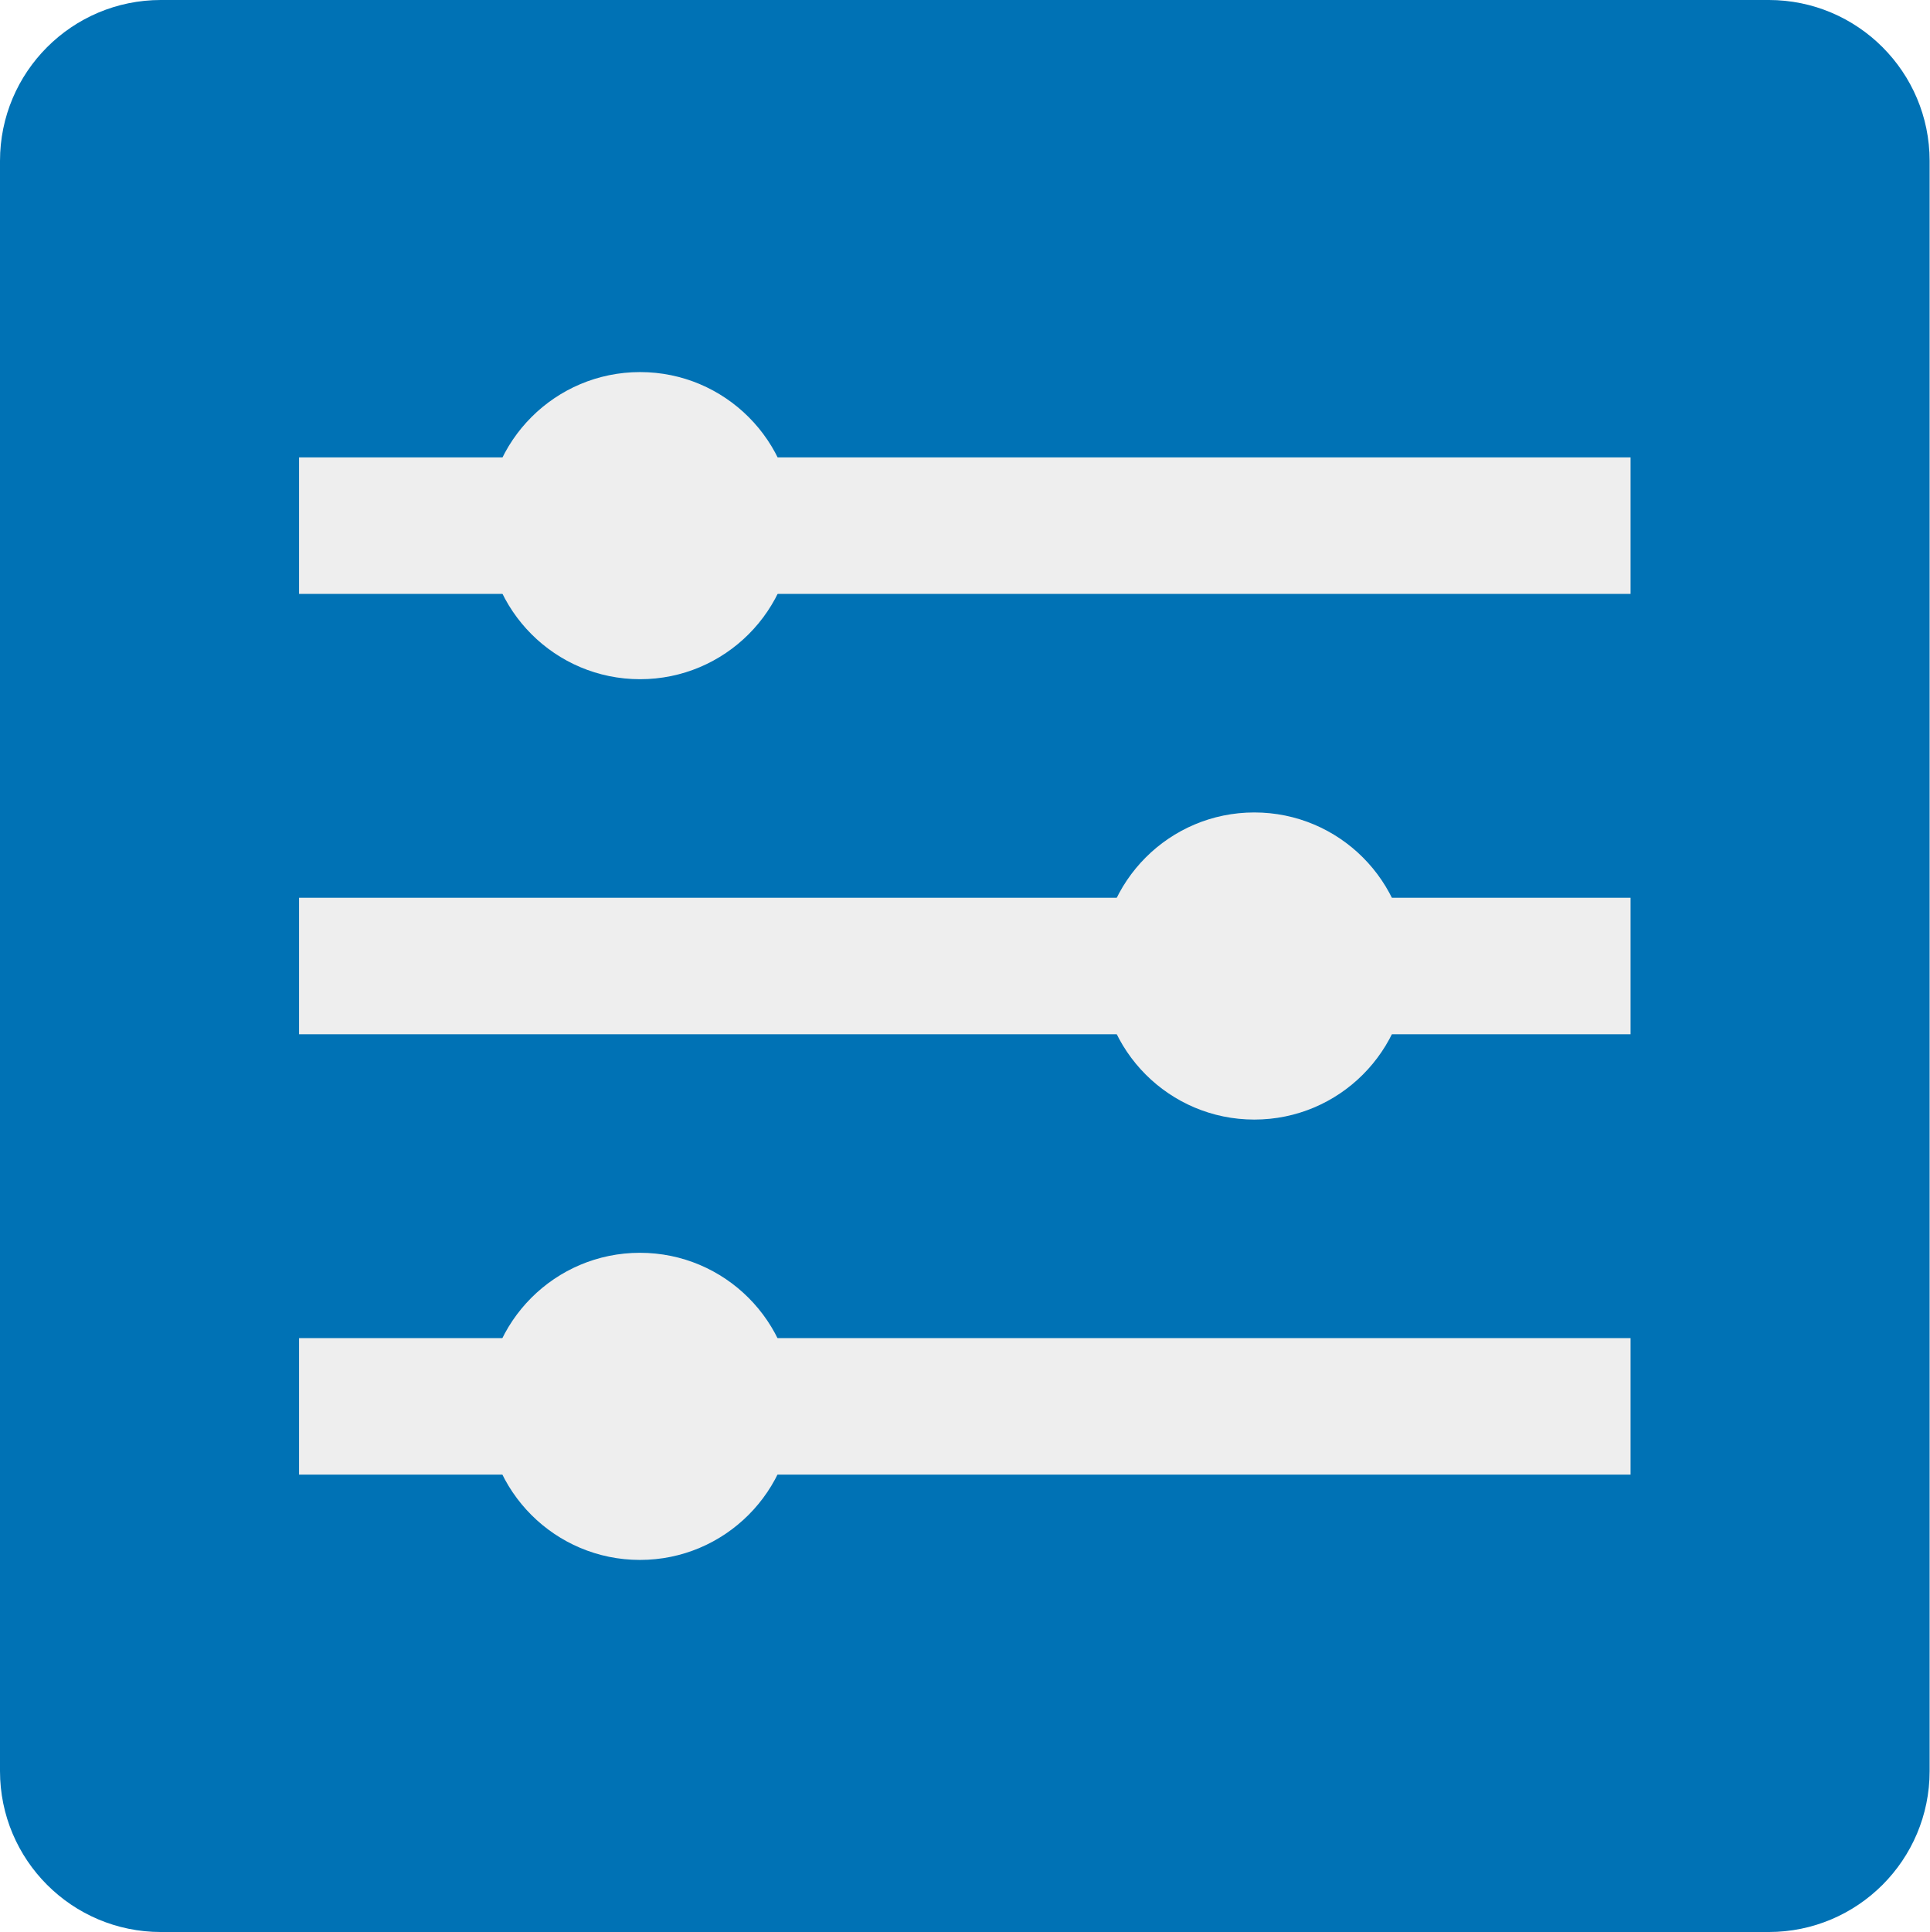
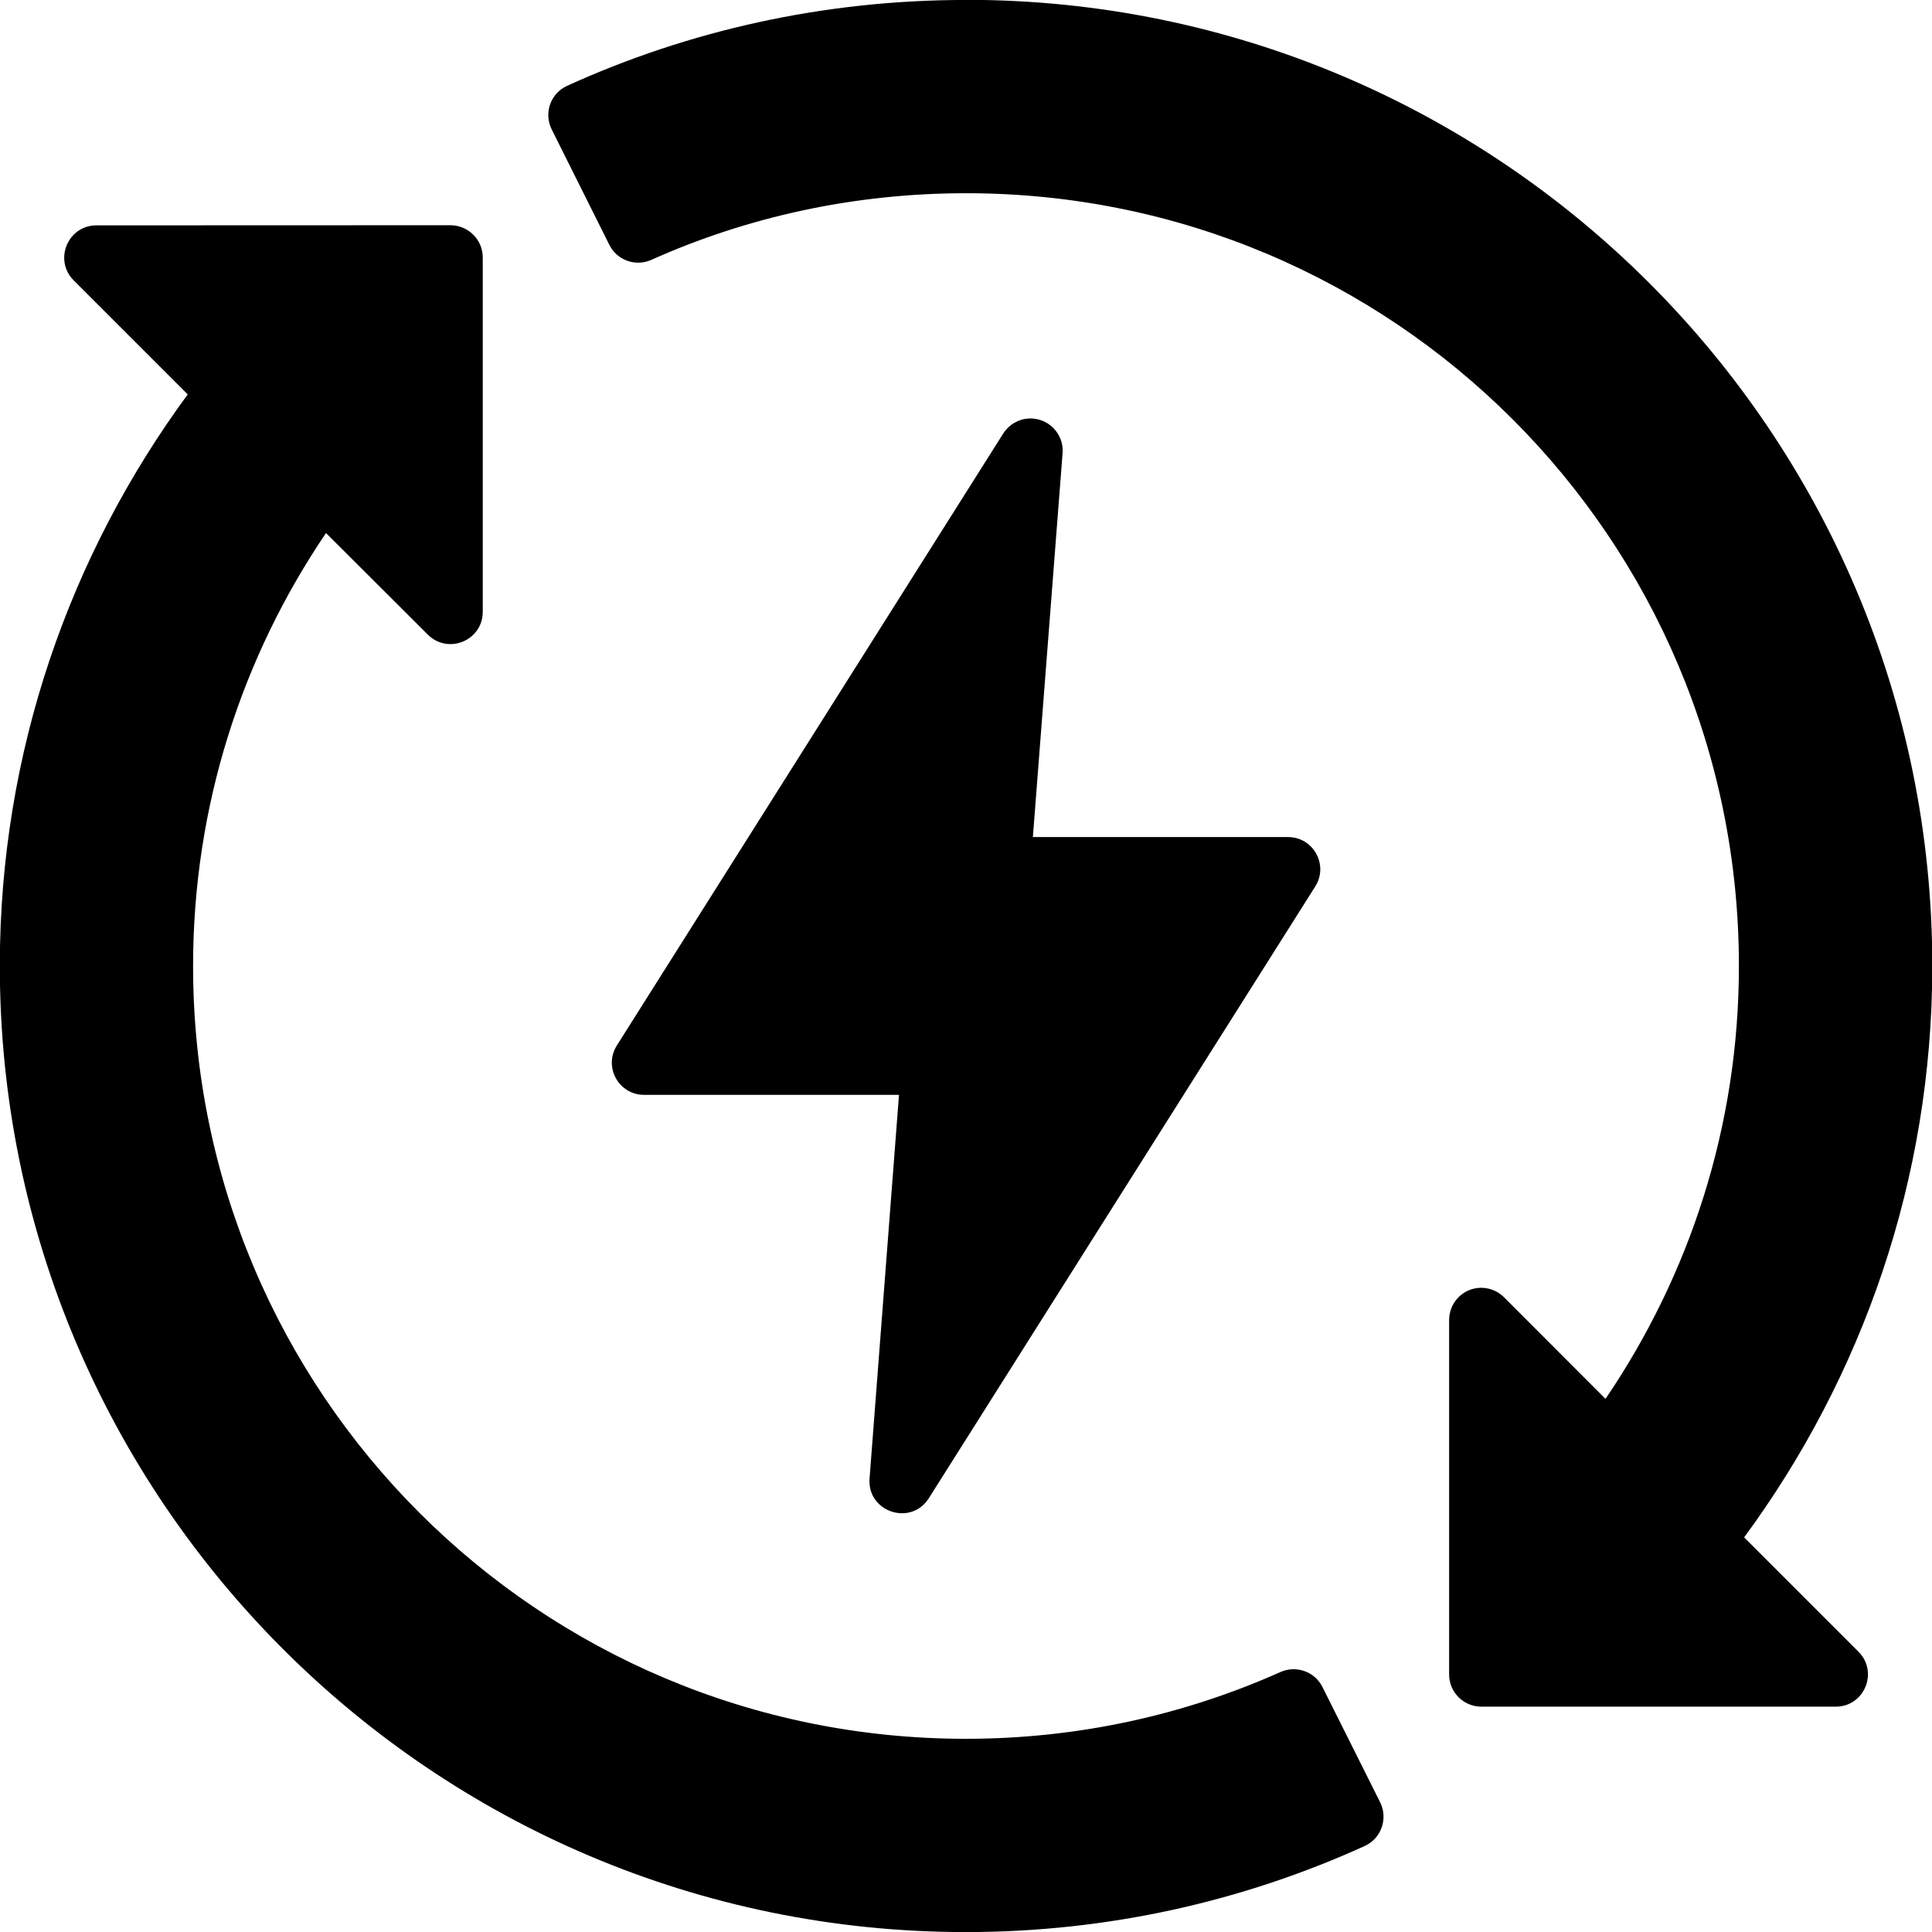
- <svg xmlns="http://www.w3.org/2000/svg" width="63.848mm" height="63.912mm" viewBox="0 0 63.848 63.912" version="1.1" id="svg1725">
-   <defs id="defs1719" />
-   <g id="layer1" transform="translate(-63.32596,-147.2045)">
-     <g id="g5614" transform="matrix(0.5644445,0,0,0.5644445,841.6616,-495.5659)">
-       <rect y="1138.766" x="-1378.941" height="113.231" width="113.117" id="rect4136-8-8-1" style="opacity:1;fill:#0072b5;fill-opacity:1;stroke:none;stroke-width:4;stroke-miterlimit:1;stroke-dasharray:none" ry="9.433" />
-       <g id="g5603">
-         <g id="g5591">
-           <rect y="1165.573" x="-1361.41" height="8" width="78.055" id="rect4327-3-71" style="opacity:1;fill:#eeeeee;fill-opacity:1;stroke:none;stroke-width:4;stroke-miterlimit:1;stroke-dasharray:none" />
-           <circle r="9" cy="1169.573" cx="-1341.419" id="path4355-79-2" style="opacity:1;fill:#eeeeee;fill-opacity:1;stroke:none;stroke-width:4;stroke-miterlimit:1;stroke-dasharray:none" />
-         </g>
-         <g id="g5595">
-           <rect y="1191.382" x="-1361.41" height="8" width="78.055" id="rect4327-5-1-0" style="opacity:1;fill:#eeeeee;fill-opacity:1;stroke:none;stroke-width:4;stroke-miterlimit:1;stroke-dasharray:none" />
-           <circle r="9" cy="1195.382" cx="-1305.411" id="path4355-7-3-7" style="opacity:1;fill:#eeeeee;fill-opacity:1;stroke:none;stroke-width:4;stroke-miterlimit:1;stroke-dasharray:none" />
-         </g>
-         <g id="g5599">
-           <rect y="1217.19" x="-1361.41" height="8" width="78.055" id="rect4327-54-6-2" style="opacity:1;fill:#eeeeee;fill-opacity:1;stroke:none;stroke-width:1;stroke-miterlimit:4;stroke-dasharray:none" />
-           <circle r="9" cy="1221.19" cx="-1341.427" id="path4355-3-9-8" style="opacity:1;fill:#eeeeee;fill-opacity:1;stroke:none;stroke-width:4;stroke-miterlimit:1;stroke-dasharray:none" />
-         </g>
-       </g>
+ <svg xmlns="http://www.w3.org/2000/svg" width="4.2mm" height="4.2mm" viewBox="0 0 4.2 4.2" version="1.1" id="svg8">
+   <defs id="defs2" />
+   <g id="layer1" transform="translate(-193.7041,-115.9011)">
+     <g transform="matrix(0.2645833,0,0,0.2645833,193.564,41.65999)" id="g4">
+       <path style="color:#000000;font-style:normal;font-variant:normal;font-weight:normal;font-stretch:normal;font-size:medium;line-height:normal;font-family:sans-serif;font-variant-ligatures:normal;font-variant-position:normal;font-variant-caps:normal;font-variant-numeric:normal;font-variant-alternates:normal;font-feature-settings:normal;text-indent:0;text-align:start;text-decoration:none;text-decoration-line:none;text-decoration-style:solid;text-decoration-color:#000000;letter-spacing:normal;word-spacing:normal;text-transform:none;writing-mode:lr-tb;direction:ltr;text-orientation:mixed;dominant-baseline:auto;baseline-shift:baseline;text-anchor:start;white-space:normal;shape-padding:0;clip-rule:nonzero;display:inline;overflow:visible;visibility:visible;opacity:1;isolation:auto;mix-blend-mode:normal;color-interpolation:sRGB;color-interpolation-filters:linearRGB;solid-color:#000000;solid-opacity:1;vector-effect:none;fill:#000000;fill-opacity:1;fill-rule:nonzero;stroke:none;stroke-width:0.529;stroke-linecap:round;stroke-linejoin:round;stroke-miterlimit:4;stroke-dasharray:none;stroke-dashoffset:0;stroke-opacity:1;color-rendering:auto;image-rendering:auto;shape-rendering:auto;text-rendering:auto;enable-background:accumulate" d="m 8.467,280.596 c -1.168,0 -2.278,0.251 -3.277,0.705 -0.137,0.062 -0.195,0.225 -0.127,0.36 l 0.473,0.947 c 0.063,0.127 0.216,0.182 0.346,0.123 0.79,-0.353 1.664,-0.547 2.586,-0.547 3.51,0 6.349,2.839 6.349,6.349 0,1.32 -0.406,2.541 -1.096,3.557 l -0.834,-0.835 c -0.057,-0.057 -0.137,-0.085 -0.217,-0.076 -0.134,0.015 -0.234,0.129 -0.234,0.264 v 2.91 c -5.29e-4,0.146 0.117,0.265 0.264,0.266 h 2.91 c 0.238,0.002 0.357,-0.286 0.188,-0.453 l -0.938,-0.938 c 0.968,-1.315 1.546,-2.938 1.546,-4.695 0,-4.381 -3.557,-7.938 -7.938,-7.938 z m -7.145,1.852 c -0.235,9e-5 -0.353,0.284 -0.188,0.451 l 0.938,0.938 c -0.968,1.316 -1.544,2.939 -1.544,4.696 0,4.381 3.557,7.938 7.937,7.938 1.168,0 2.278,-0.253 3.277,-0.707 0.137,-0.062 0.194,-0.226 0.127,-0.36 l -0.474,-0.947 c -0.063,-0.126 -0.215,-0.18 -0.344,-0.123 -0.79,0.353 -1.664,0.549 -2.586,0.549 -3.51,-10e-6 -6.349,-2.839 -6.349,-6.349 0,-1.32 0.404,-2.542 1.092,-3.558 l 0.837,0.835 c 0.167,0.166 0.451,0.048 0.451,-0.188 v -2.91 c 5.292e-4,-0.147 -0.119,-0.266 -0.266,-0.266 z m 7.661,1.587 c -0.086,0.004 -0.165,0.051 -0.211,0.124 L 5.598,289.186 c -0.111,0.176 0.014,0.405 0.222,0.406 h 2.096 l -0.242,3.154 c -0.019,0.273 0.338,0.392 0.486,0.162 l 3.176,-5.028 c 0.112,-0.177 -0.016,-0.407 -0.225,-0.406 H 9.016 l 0.244,-3.154 c 0.013,-0.159 -0.118,-0.293 -0.277,-0.285 z" id="path2" />
    </g>
  </g>
</svg>
